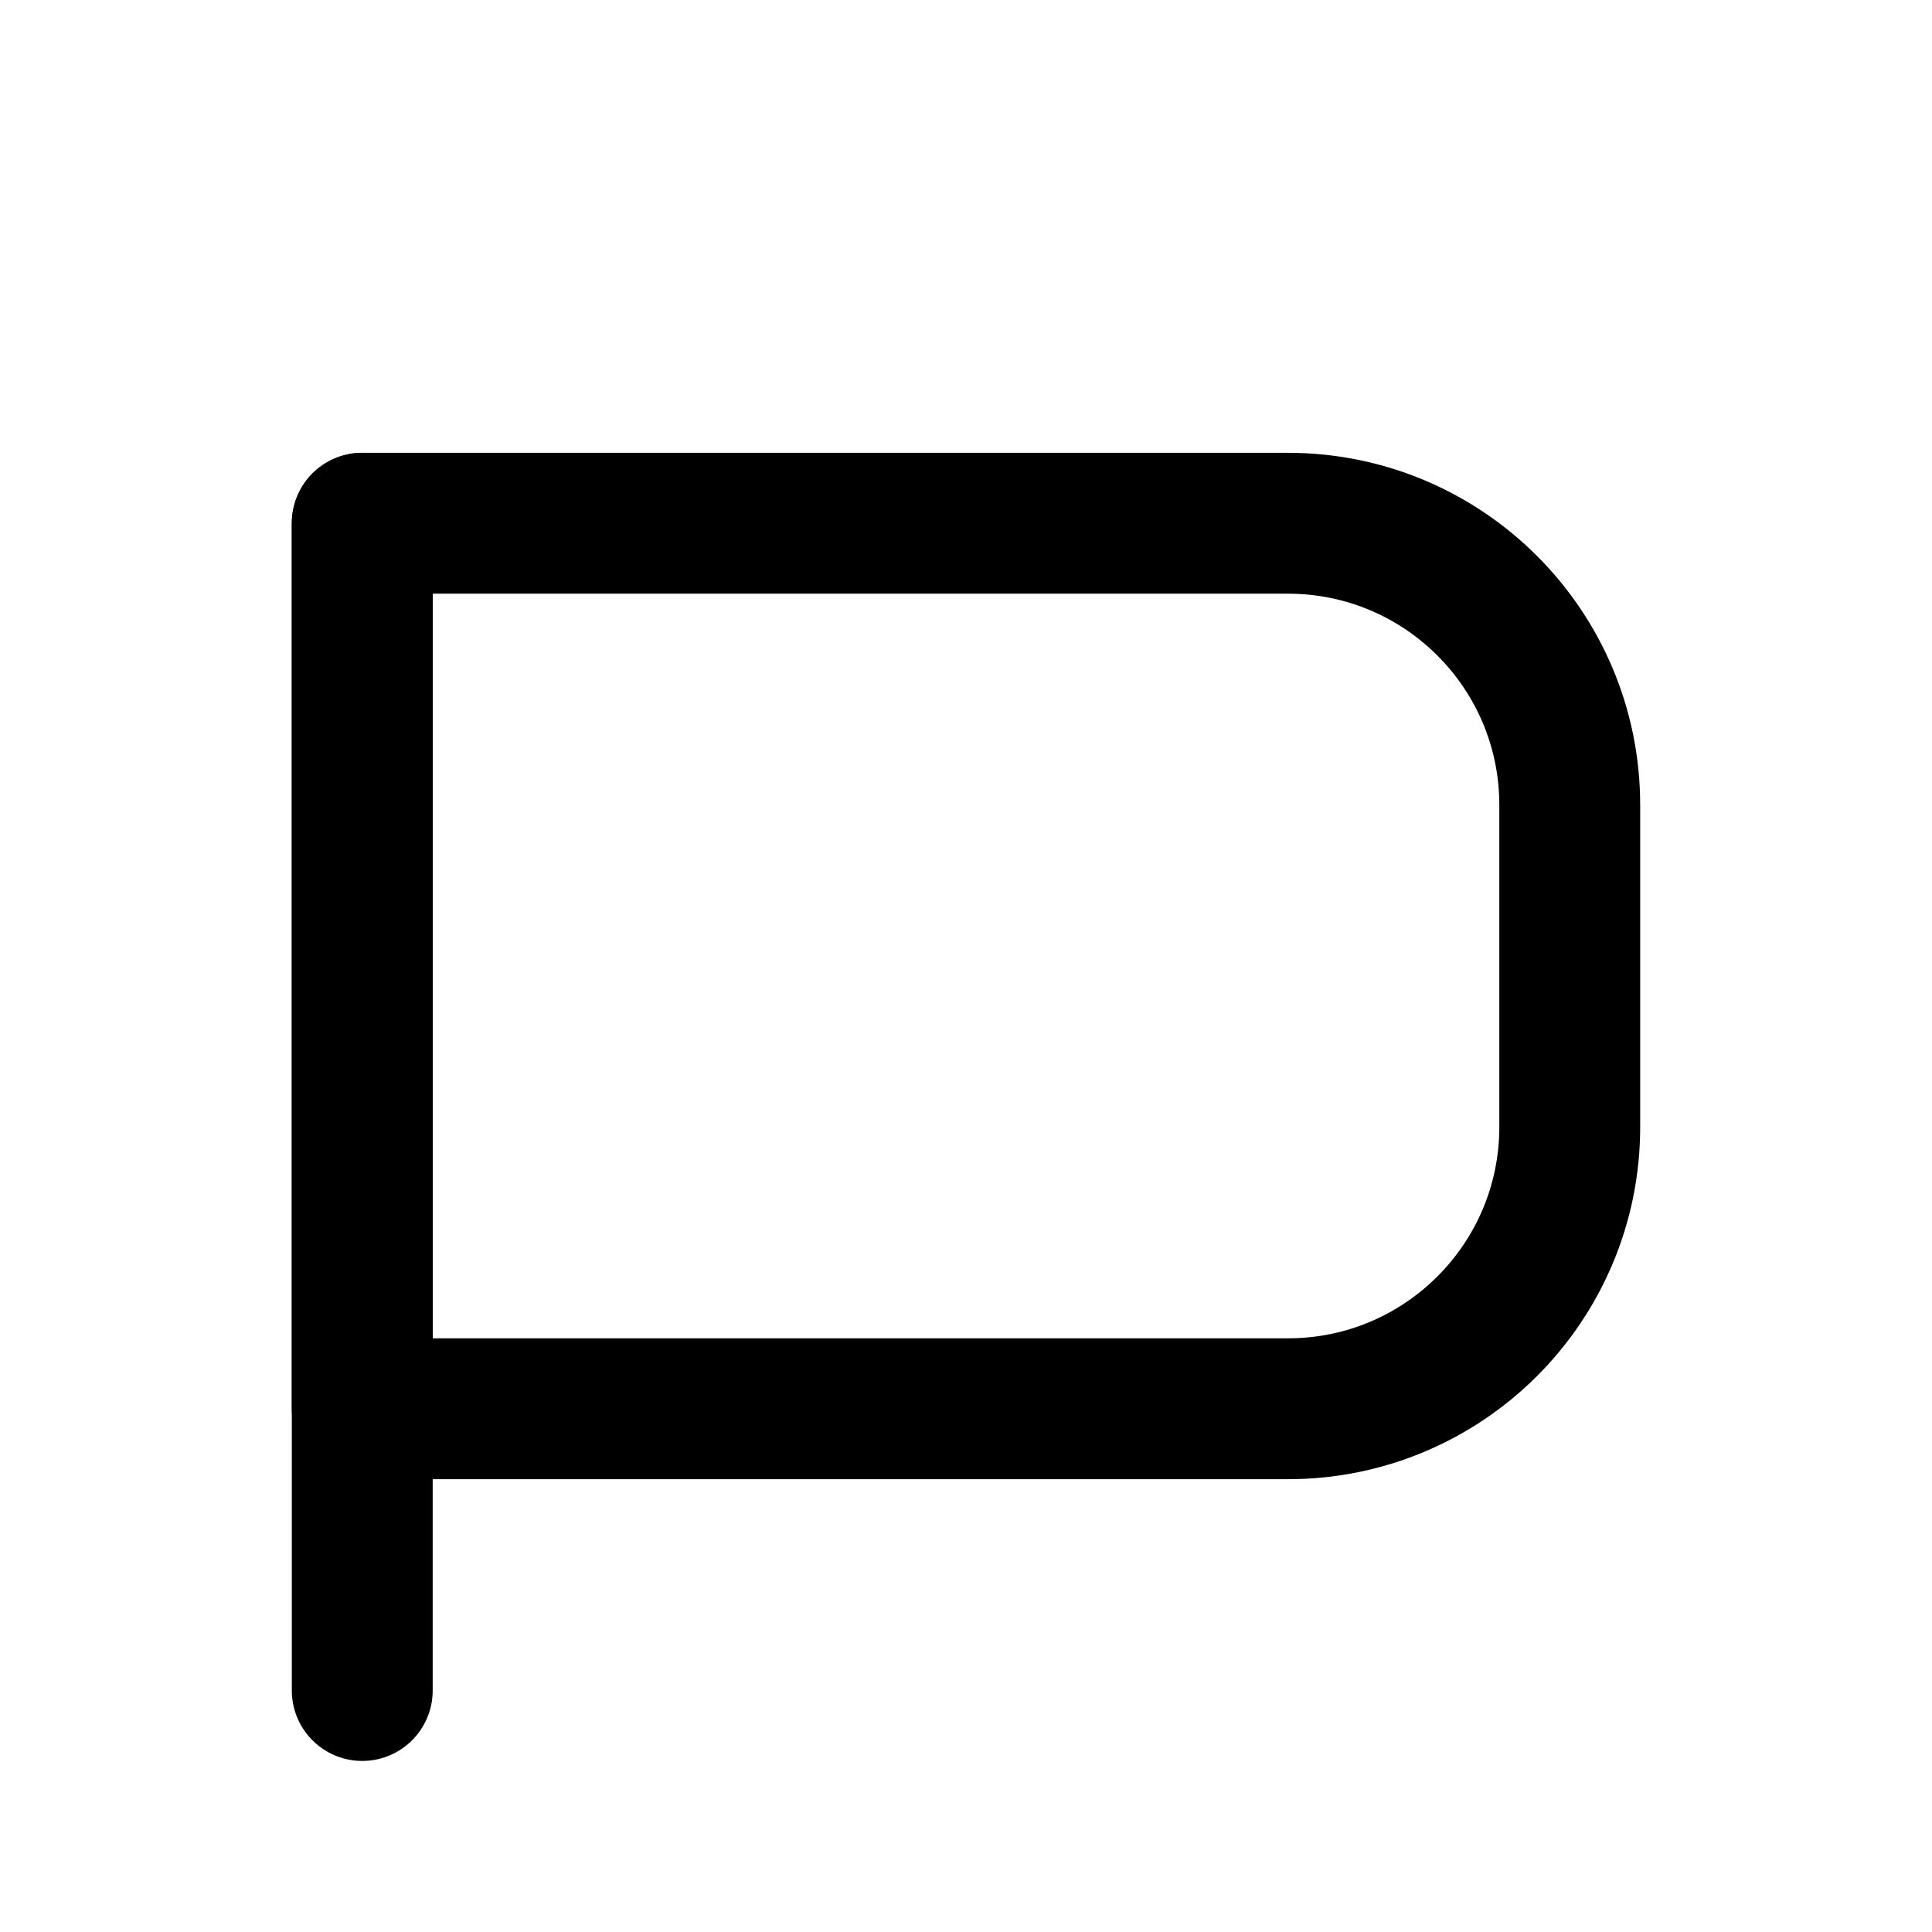
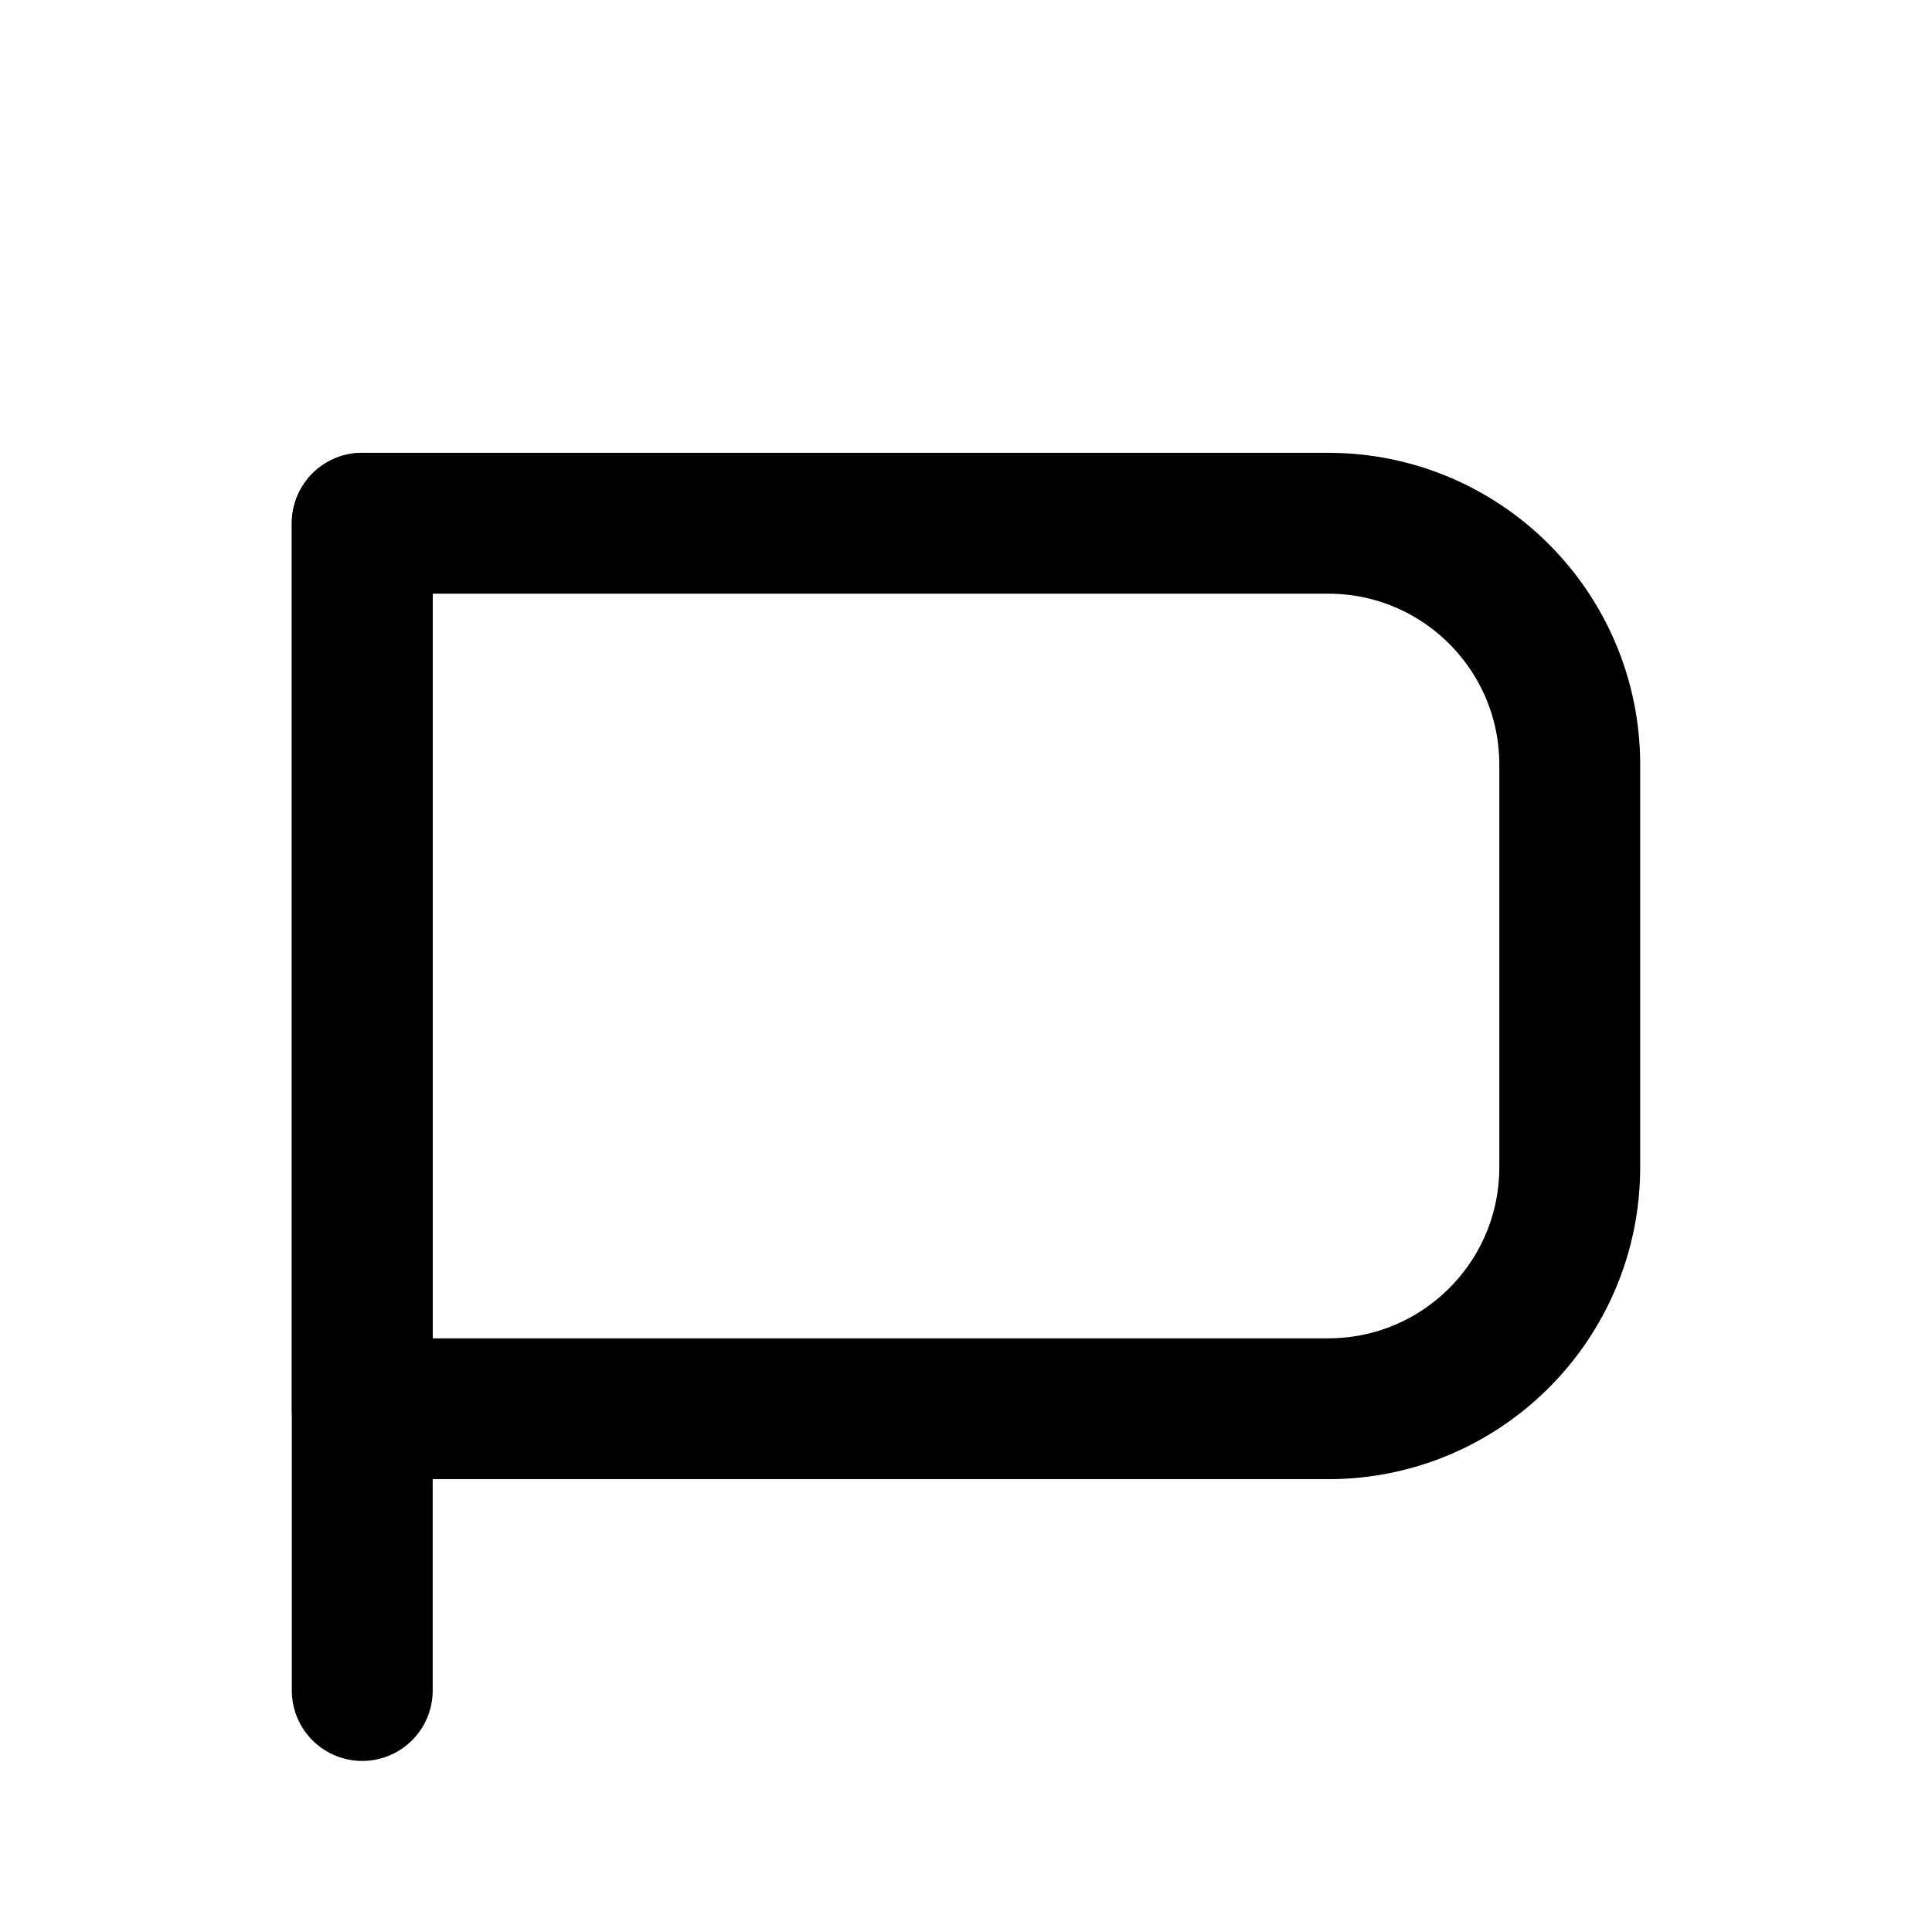
<svg xmlns="http://www.w3.org/2000/svg" viewBox="0 0 24 24" fill="none" stroke="currentColor" stroke-width="1.75" stroke-linecap="round" stroke-linejoin="round">
-   <path d="M4.5 6.5 L16 6.5 A3.5 3.5 0 0 1 19.5 10 L19.5 14 A3.5 3.5 0 0 1 16 17.5 L4.5 17.5 Z" />
+   <path d="M4.5 6.5 L16.5 6.5 A3 3 0 0 1 19.5 9.5 L19.5 14.5 A3 3 0 0 1 16.5 17.5 L4.5 17.5 Z" />
  <path d="M4.5 6.5 L4.5 21" />
</svg>
